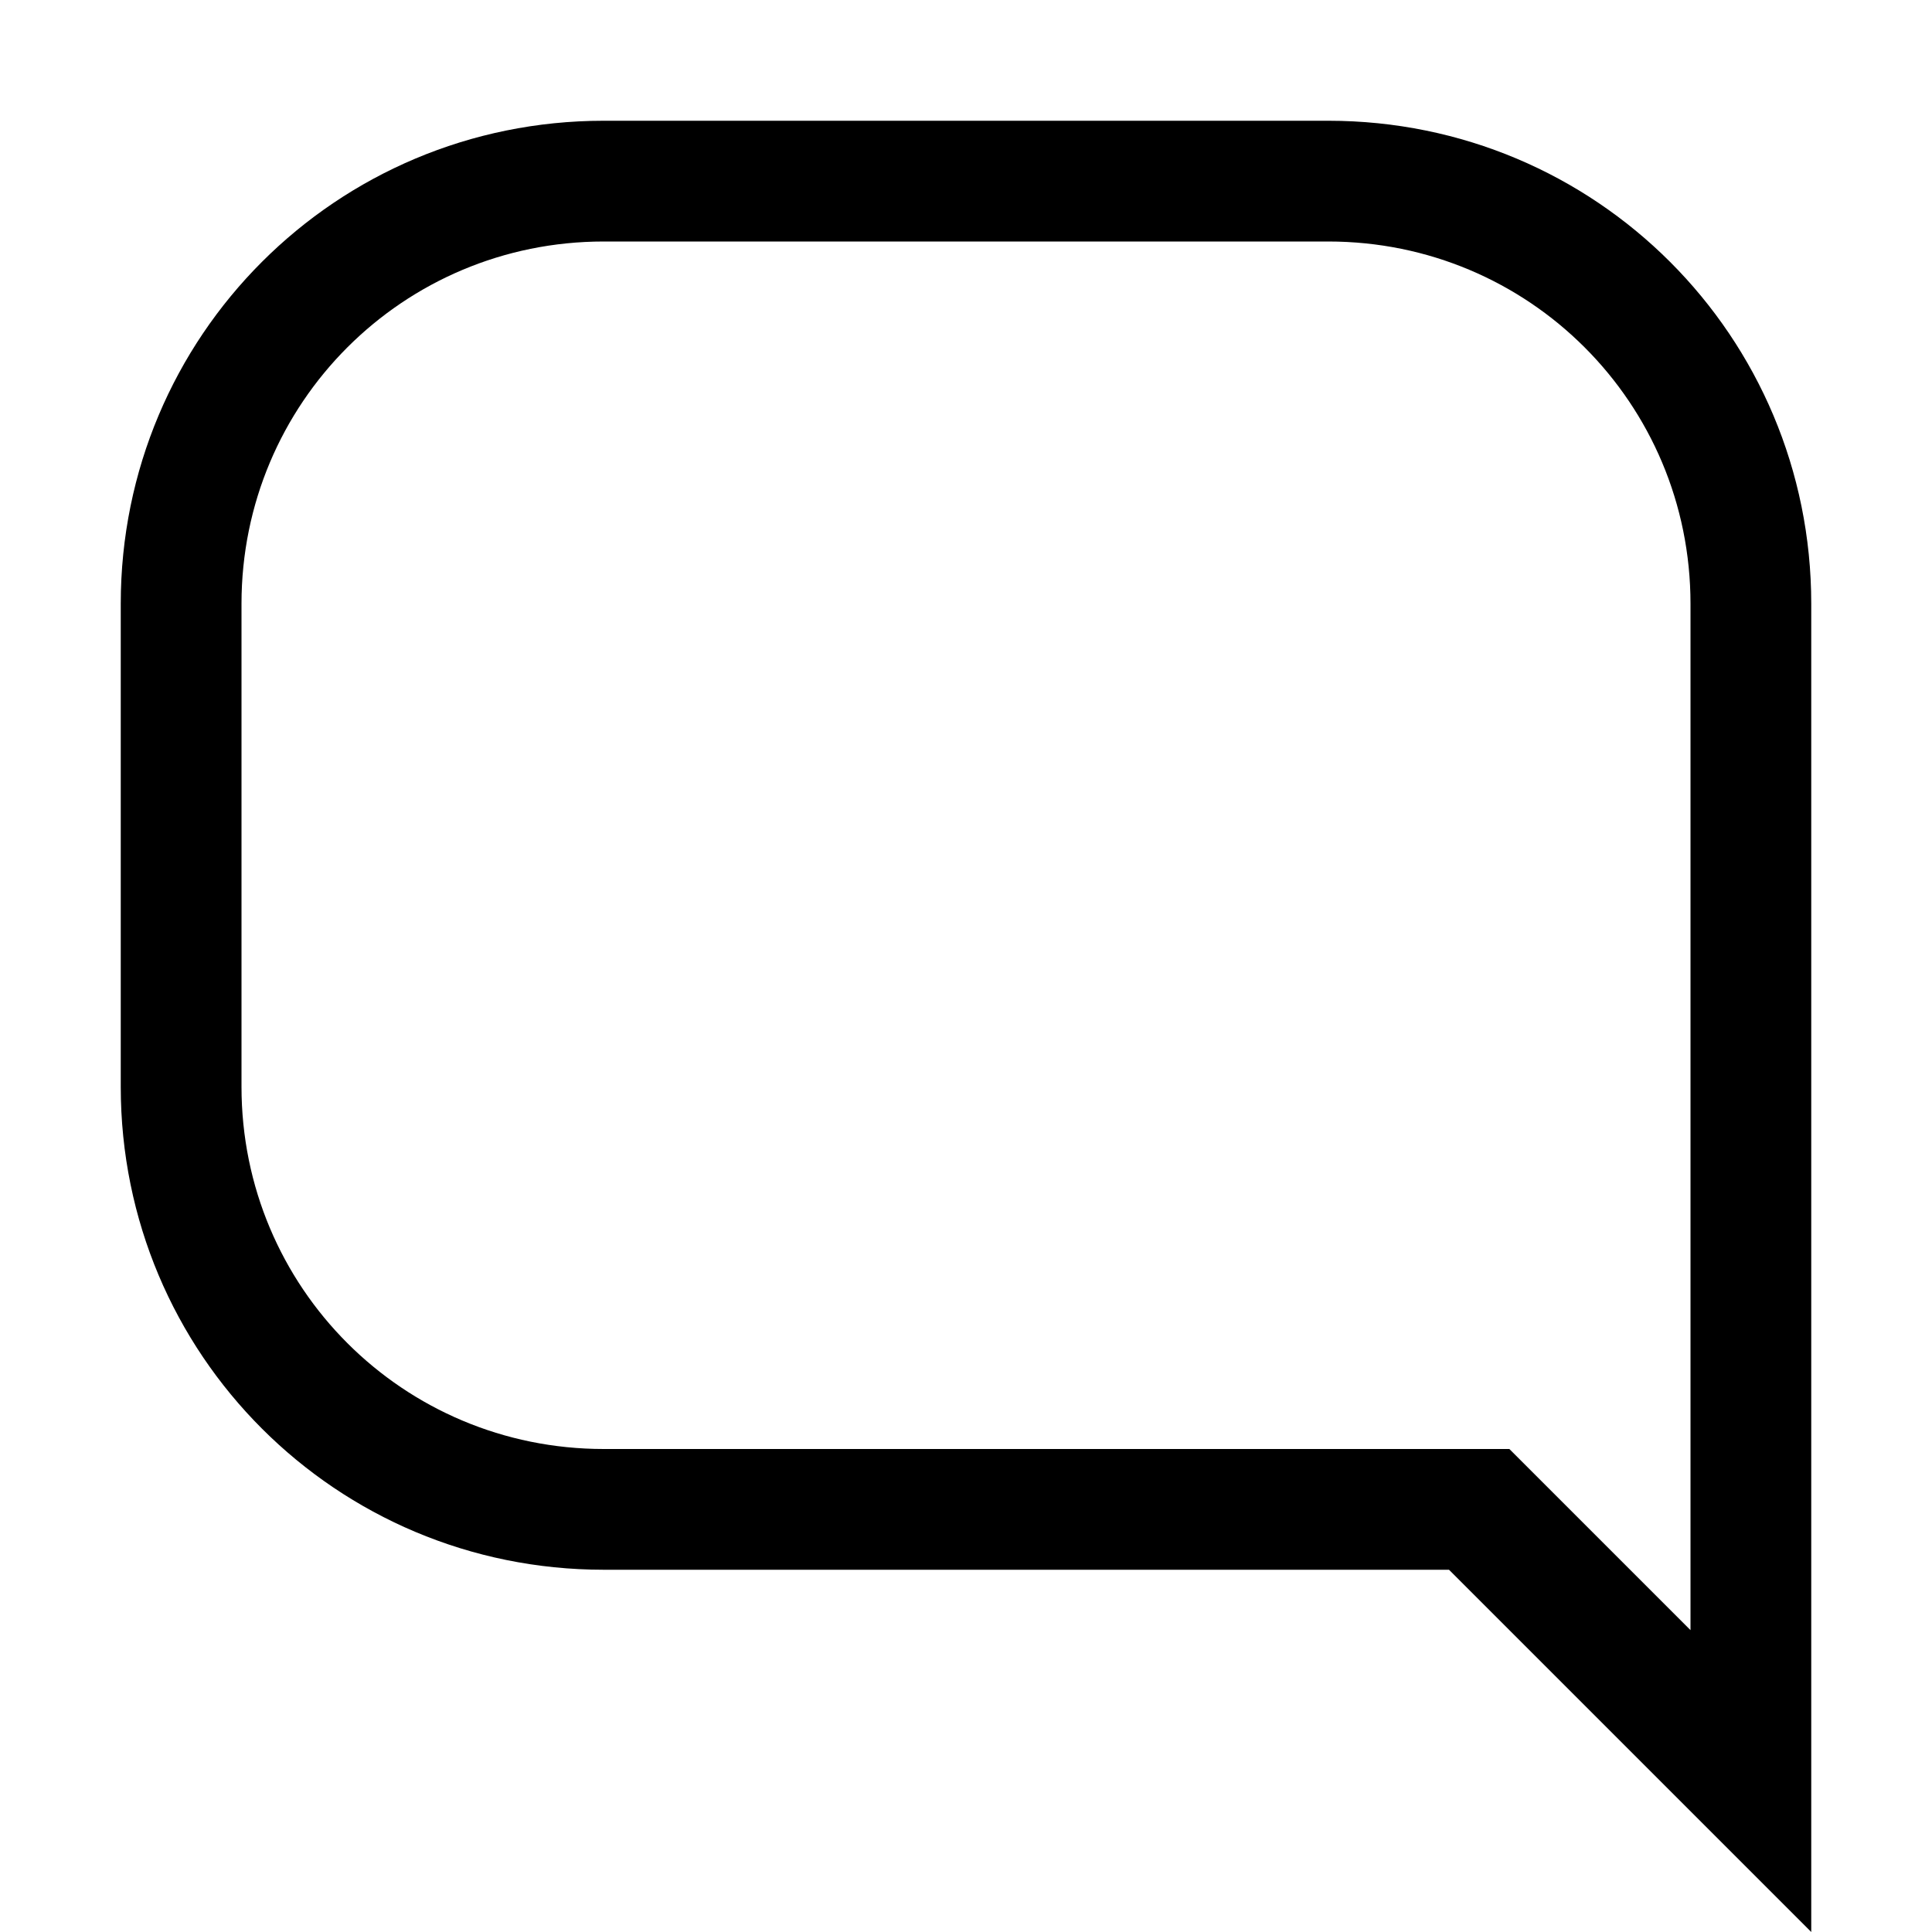
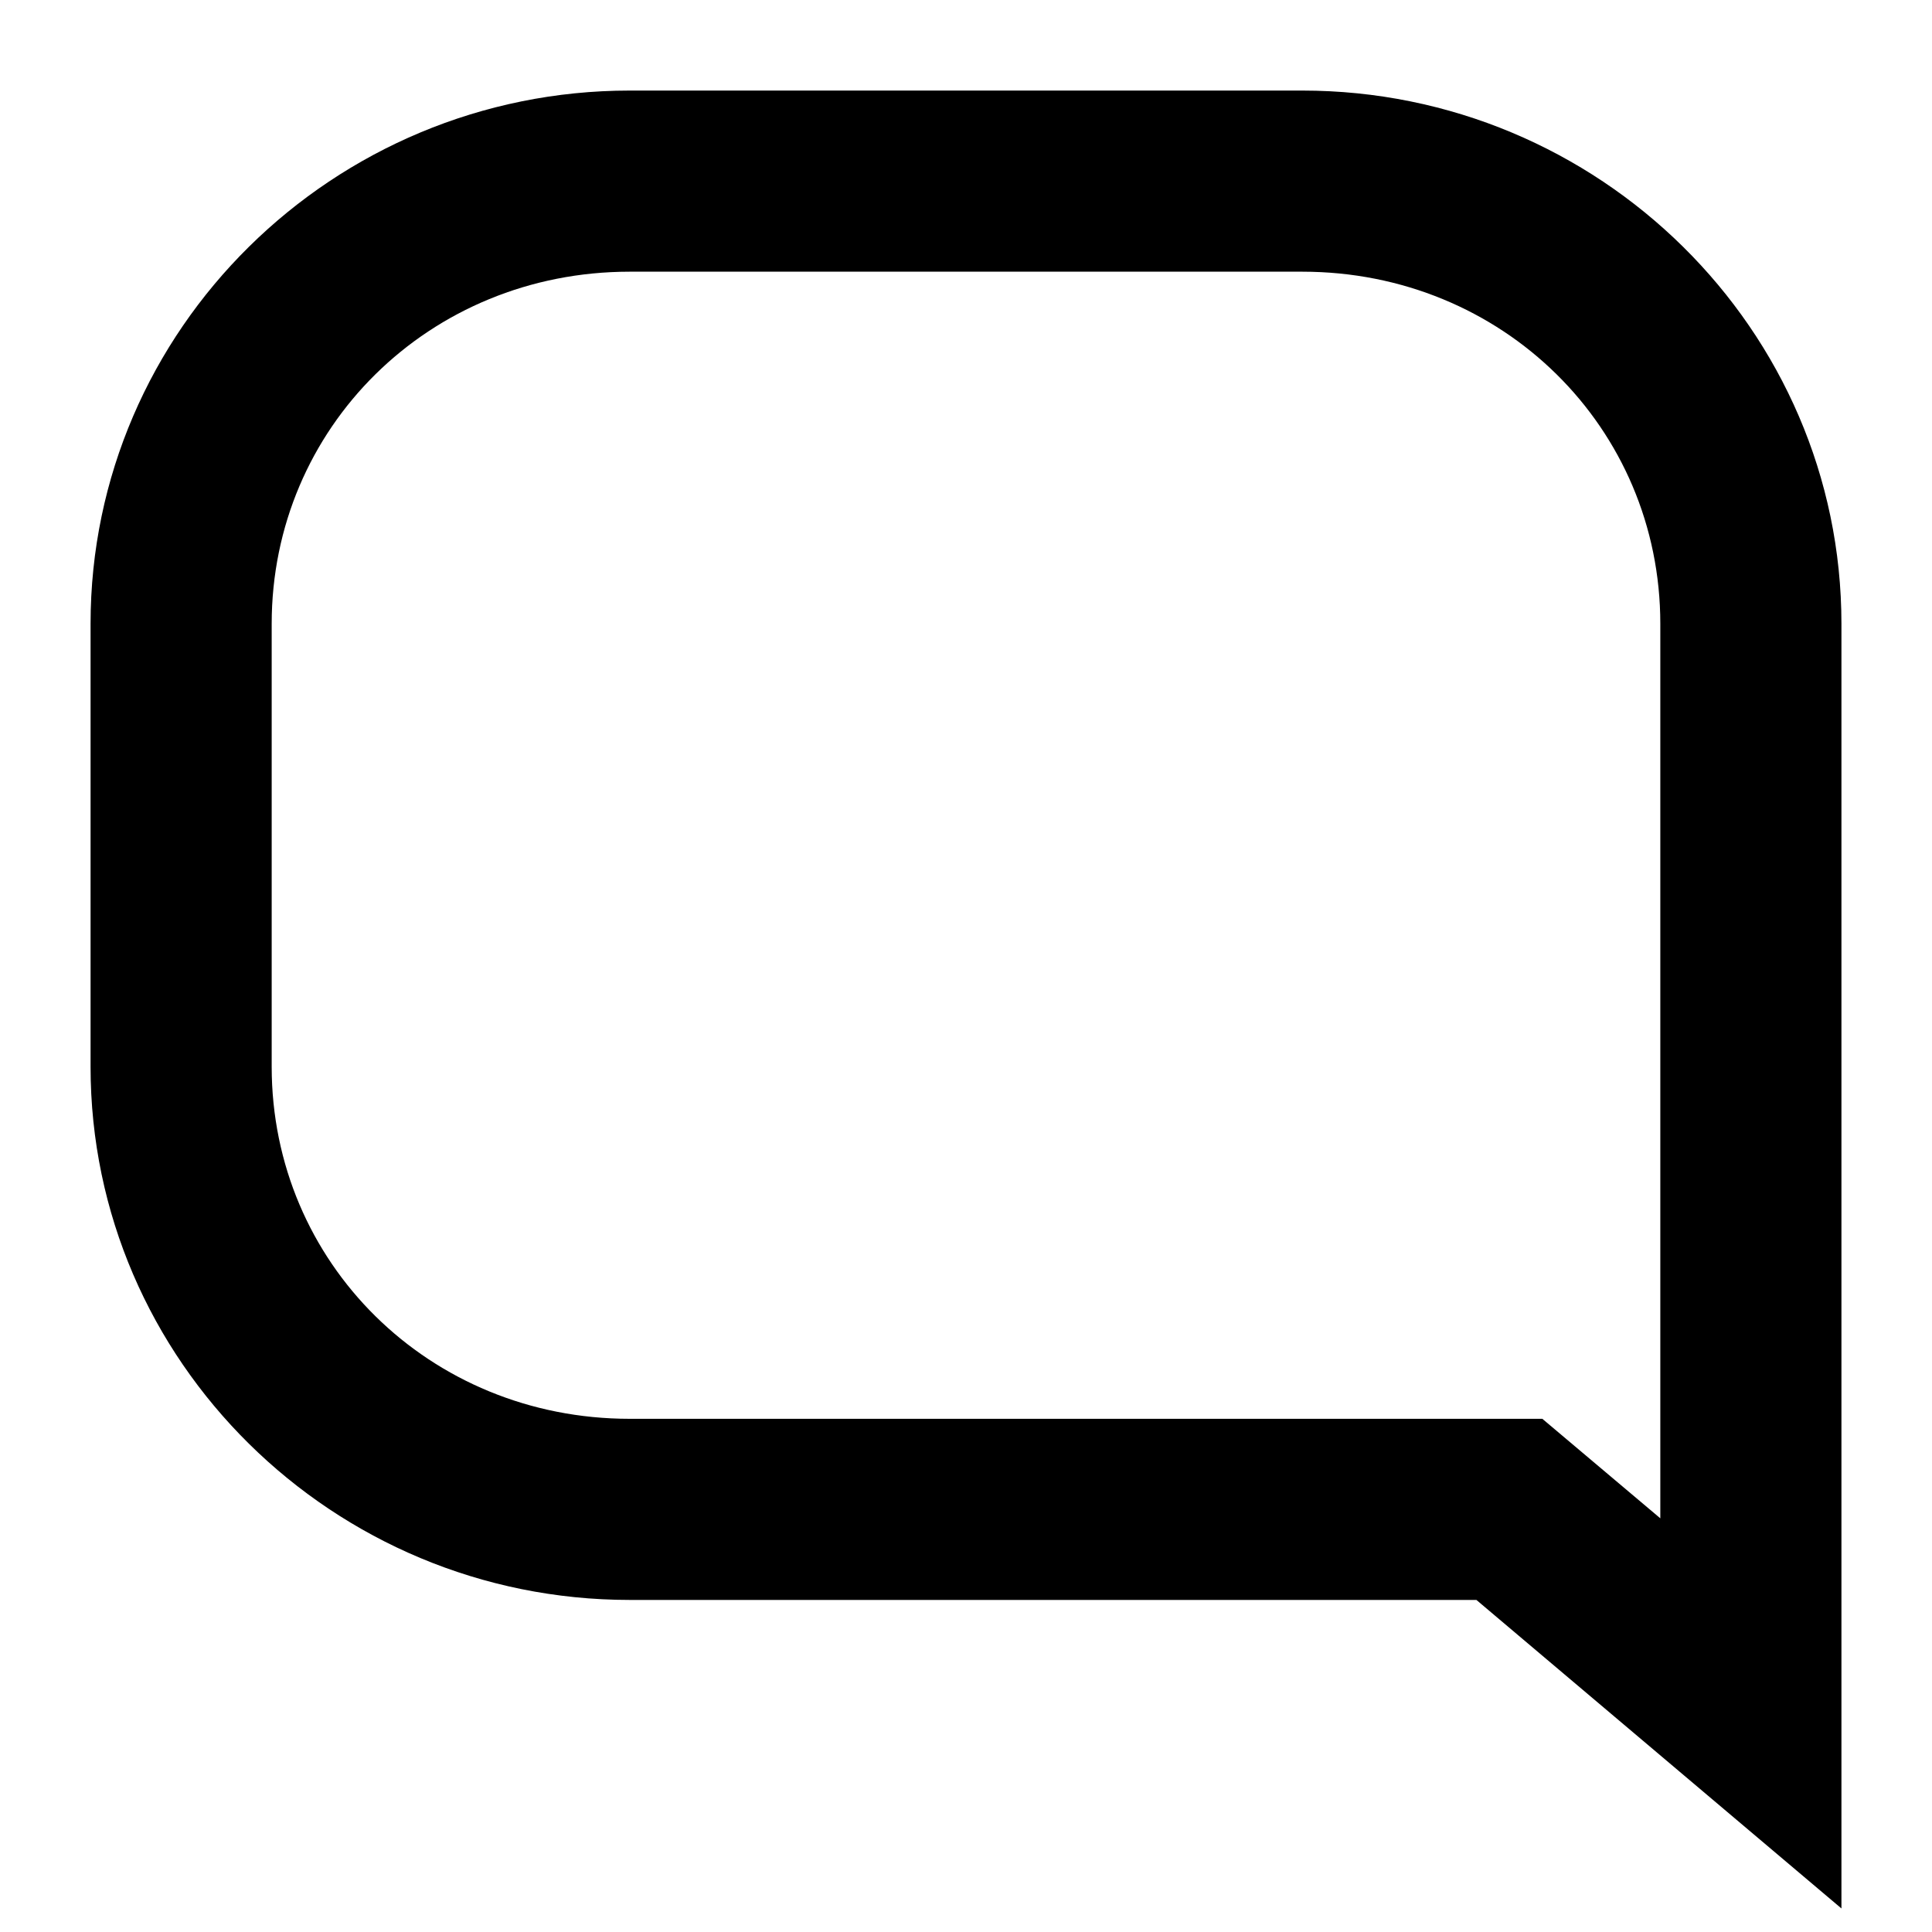
<svg xmlns="http://www.w3.org/2000/svg" version="1.1" id="svg3870" height="16px" width="16px">
  <defs id="defs3872" />
-   <g id="g844" style="opacity:1">
-     <path d="M 5,1 C 2.784,1 1,2.784 1,5 v 4 c 0,2.216 1.784,4 4,4 h 7 l 3,3 V 5 C 15,2.784 13.216,1 11,1 Z m 0,1 h 6 c 1.662,0 3,1.338 3,3 v 8.5 L 12.5,12 H 5 C 3.338,12 2,10.662 2,9 V 5 C 2,3.338 3.338,2 5,2 Z" style="color:#000000;display:inline;overflow:visible;visibility:visible;opacity:1;vector-effect:none;fill:#000000;fill-opacity:1;fill-rule:nonzero;stroke:none;stroke-width:41.717;stroke-linecap:round;stroke-linejoin:round;stroke-miterlimit:4;stroke-dasharray:none;stroke-dashoffset:0;stroke-opacity:1;marker:none;enable-background:accumulate" id="rect836" />
+   <g style="opacity:1" id="g855">
+     <path id="path865" d="M 5.215,0.75 C 2.76,0.75 0.75,2.727 0.75,5.166 V 8.834 C 0.75,11.273 2.76,13.25 5.215,13.25 H 12.227 L 15.25,15.805 V 5.166 C 15.25,2.727 13.24,0.75 10.785,0.75 Z m 0,1.5 H 10.785 C 12.446,2.25 13.75,3.543 13.75,5.166 V 12.574 L 12.773,11.75 H 5.215 C 3.554,11.75 2.25,10.457 2.25,8.834 V 5.166 C 2.25,3.543 3.554,2.25 5.215,2.25 Z" style="color:#000000;font-style:normal;font-variant:normal;font-weight:normal;font-stretch:normal;font-size:medium;line-height:normal;font-family:sans-serif;font-variant-ligatures:normal;font-variant-position:normal;font-variant-caps:normal;font-variant-numeric:normal;font-variant-alternates:normal;font-variant-east-asian:normal;font-feature-settings:normal;font-variation-settings:normal;text-indent:0;text-align:start;text-decoration:none;text-decoration-line:none;text-decoration-style:solid;text-decoration-color:#000000;letter-spacing:normal;word-spacing:normal;text-transform:none;writing-mode:lr-tb;direction:ltr;text-orientation:mixed;dominant-baseline:auto;baseline-shift:baseline;text-anchor:start;white-space:normal;shape-padding:0;shape-margin:0;inline-size:0;clip-rule:nonzero;display:inline;overflow:visible;visibility:visible;isolation:auto;mix-blend-mode:normal;color-interpolation:sRGB;color-interpolation-filters:linearRGB;solid-color:#000000;solid-opacity:1;vector-effect:none;fill:#000000;fill-opacity:1;fill-rule:nonzero;stroke:none;stroke-width:1.5;stroke-linecap:round;stroke-linejoin:miter;stroke-miterlimit:4;stroke-dasharray:none;stroke-dashoffset:0;stroke-opacity:1;marker:none;color-rendering:auto;image-rendering:auto;shape-rendering:auto;text-rendering:auto;enable-background:accumulate;stop-color:#000000" />
  </g>
</svg>
